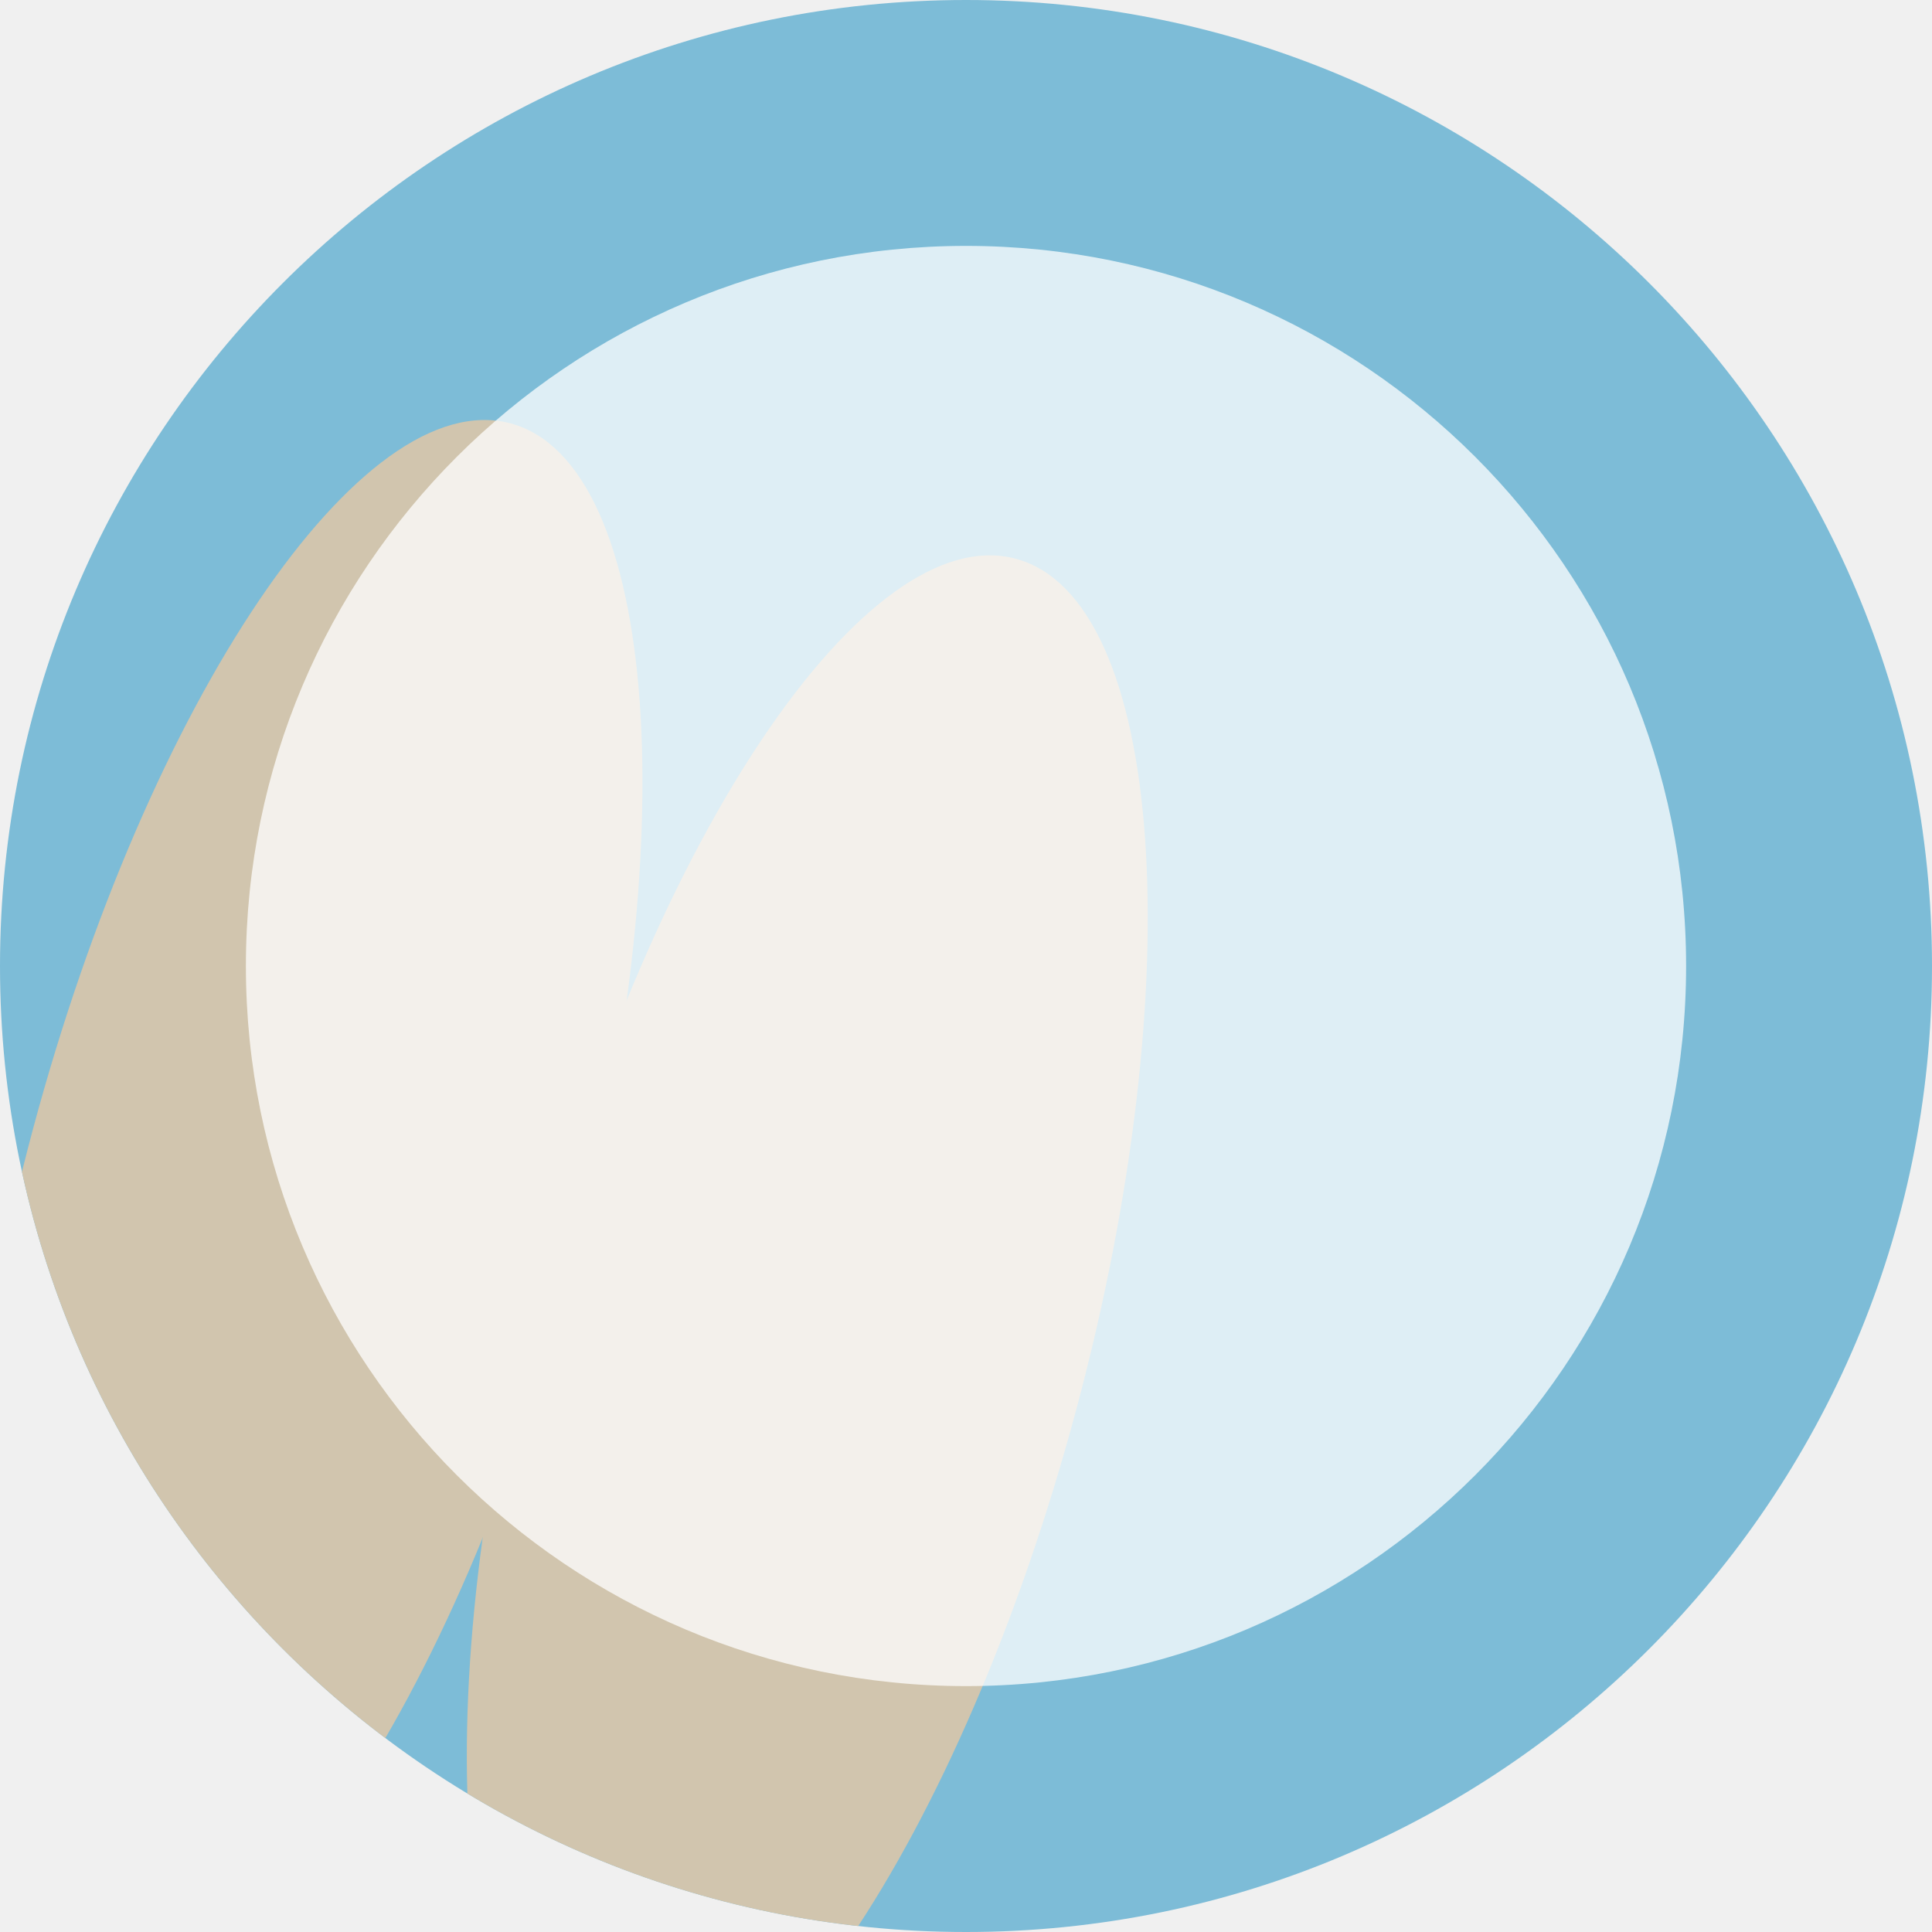
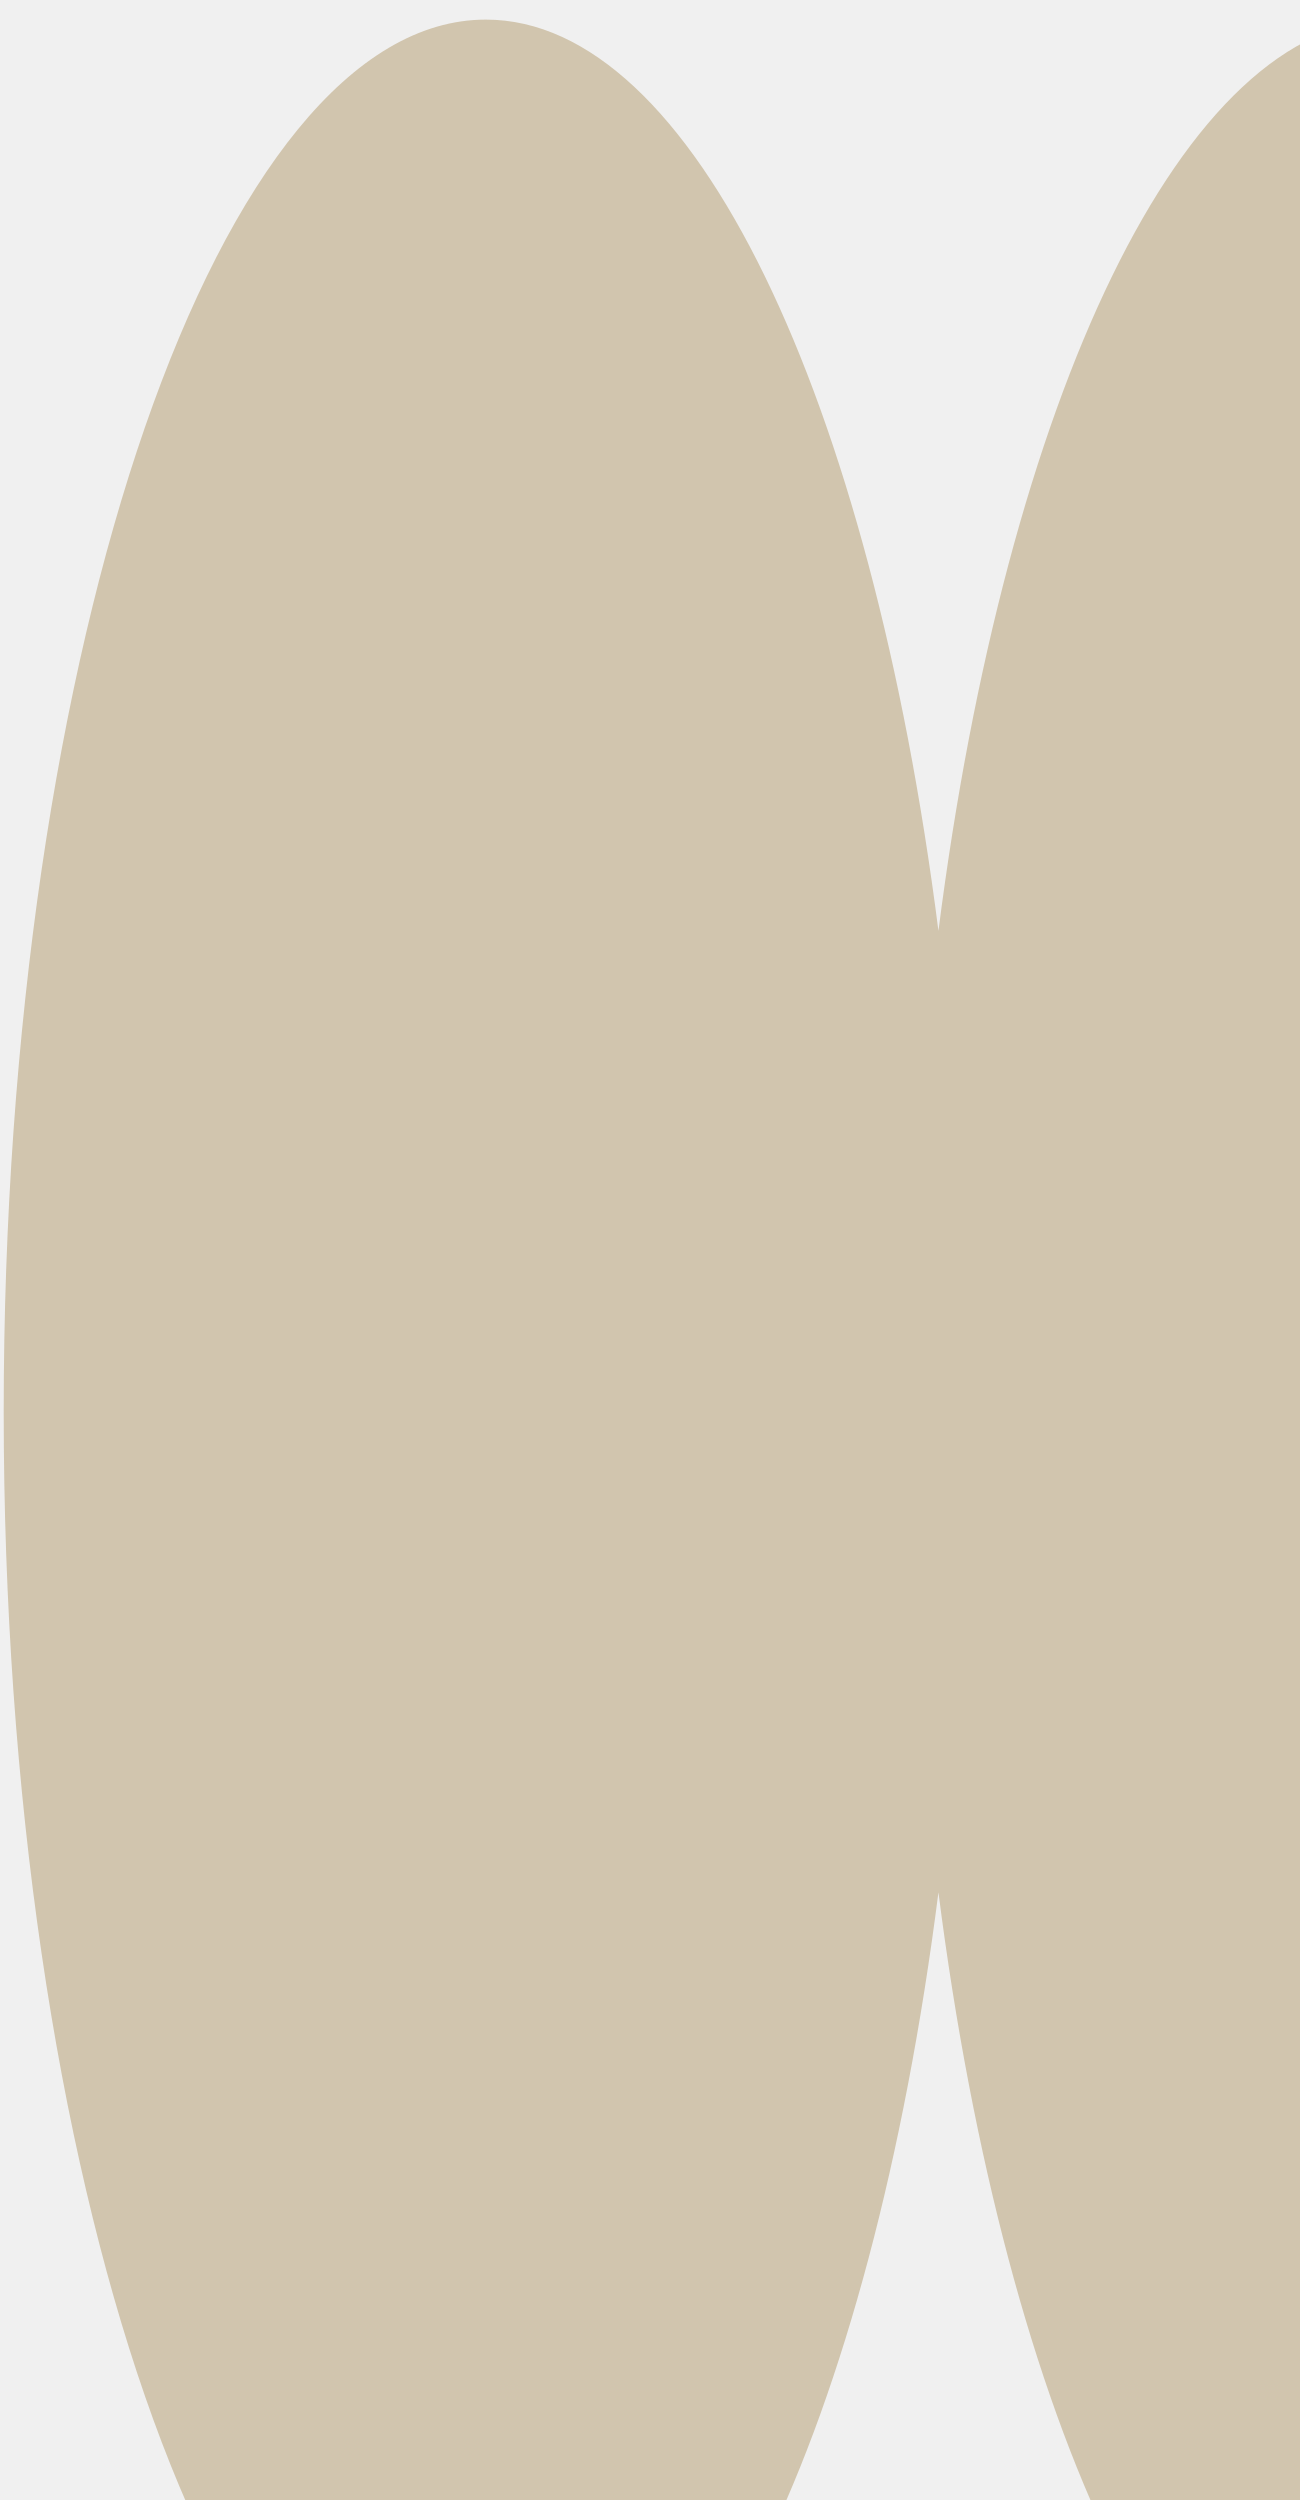
- <svg xmlns="http://www.w3.org/2000/svg" width="55" height="55" viewBox="0 0 55 55" fill="none">
-   <g clip-path="url(#clip0_978_11511)">
-     <rect width="55" height="55" rx="27.5" fill="#7DBCD7" />
-     <path d="M2.661 56.359C6.892 57.493 12.98 48.494 16.258 36.259C19.537 24.024 18.764 13.187 14.533 12.053C10.302 10.919 4.214 19.918 0.936 32.153C-2.342 44.388 -1.57 55.226 2.661 56.359Z" fill="#D1C5AE" />
-     <path d="M17.045 60.213C21.276 61.347 27.364 52.348 30.642 40.113C33.921 27.878 33.148 17.041 28.917 15.907C24.686 14.773 18.598 23.772 15.32 36.007C12.042 48.242 12.814 59.08 17.045 60.213Z" fill="#D1C5AE" />
-     <circle opacity="0.75" cx="27.5" cy="27.5" r="20.5" fill="white" />
-   </g>
-   <defs>
-     <clipPath id="clip0_978_11511">
-       <rect width="55" height="55" rx="27.5" fill="white" />
-     </clipPath>
-   </defs>
+ <svg xmlns="http://www.w3.org/2000/svg" width="65" height="125" viewBox="0 0 65 125" fill="none">
+   <path fill-rule="evenodd" clip-rule="evenodd" d="M93.659 70.582C93.659 109.022 82.867 140.184 69.553 140.184C59.165 140.184 50.312 121.214 46.922 94.619C43.532 121.214 34.679 140.184 24.292 140.184C10.978 140.184 0.185 109.022 0.185 70.582C0.185 32.142 10.978 0.98 24.292 0.98C34.679 0.98 43.532 19.95 46.922 46.545C50.312 19.95 59.165 0.98 69.553 0.98C82.867 0.98 93.659 32.142 93.659 70.582Z" fill="#D1C5AE" />
</svg>
